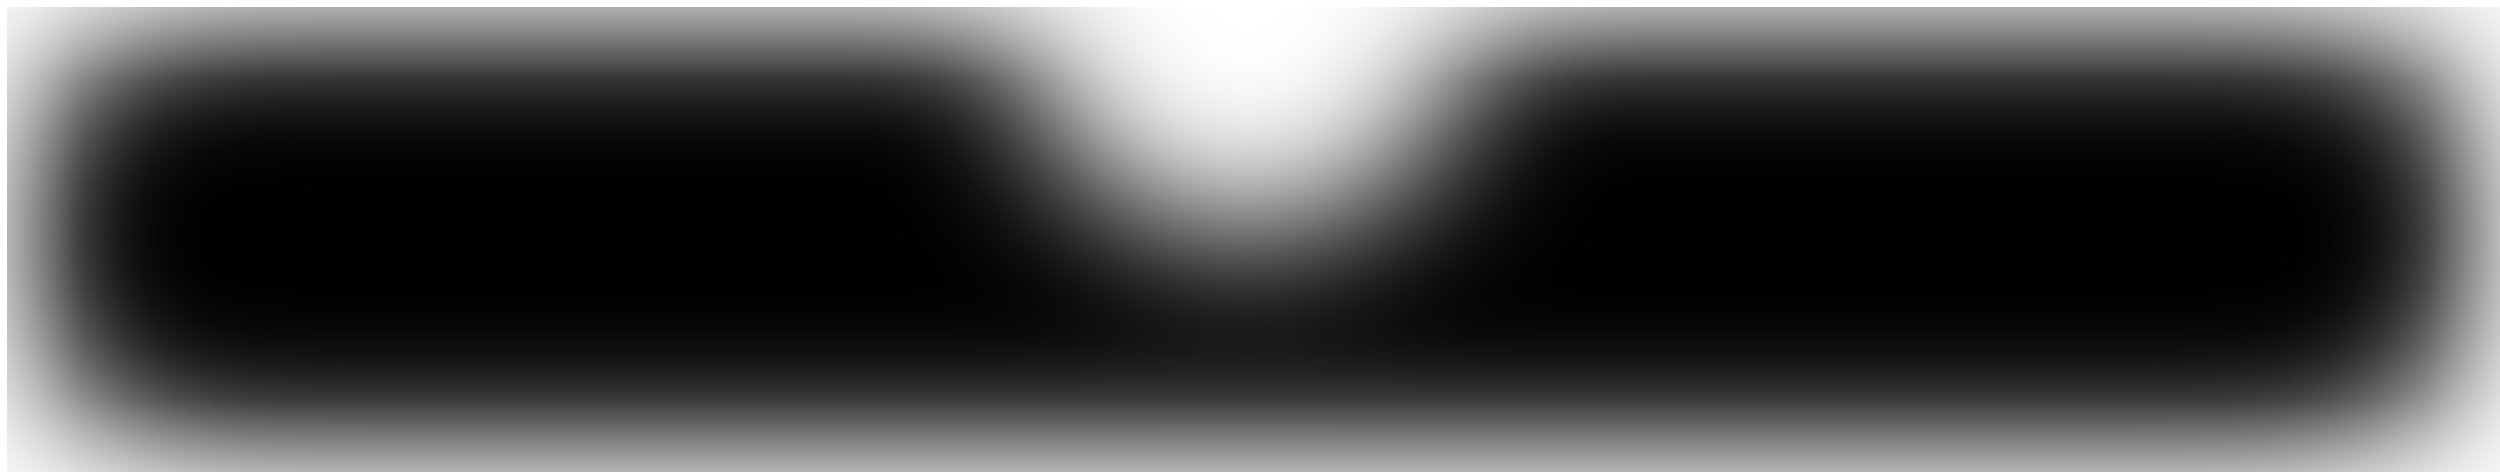
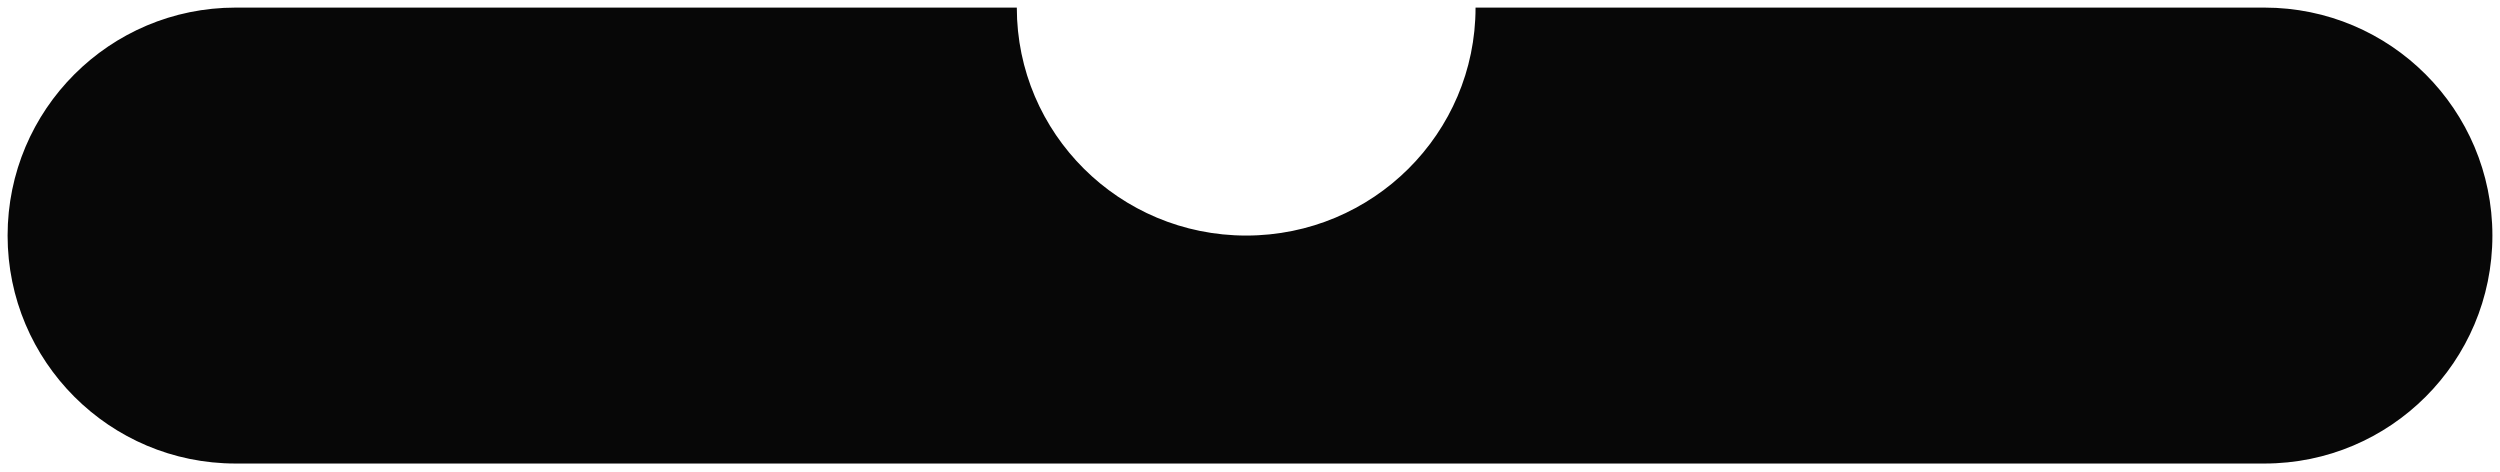
<svg xmlns="http://www.w3.org/2000/svg" viewBox="0 0 329 62">
  <g>
-     <filter id="bottom-bar-blur" y="0" x="0">
-       <feGaussianBlur in="SourceGraphic" stdDeviation="10" />
-     </filter>
    <mask class="fill-white" id="bottom-nav-mask">
      <path d="M163.997 31C180.667 31 194.182 17.569 194.182 1H298C314.569 1 328 14.431 328 31C328 47.569 314.569 61 298 61H31C14.431 61 1 47.569 1 31C1 14.431 14.431 1 31 1H133.812C133.812 17.569 147.326 31 163.997 31Z" />
    </mask>
-     <path class="fill-neutral-100" d="M163.997 31C180.667 31 194.182 17.569 194.182 1H298C314.569 1 328 14.431 328 31C328 47.569 314.569 61 298 61H31C14.431 61 1 47.569 1 31C1 14.431 14.431 1 31 1H133.812C133.812 17.569 147.326 31 163.997 31Z" filter="url(#bottom-bar-blur)" />
+     <path class="fill-neutral-100" d="M163.997 31C180.667 31 194.182 17.569 194.182 1H298C314.569 1 328 14.431 328 31C328 47.569 314.569 61 298 61H31C14.431 61 1 47.569 1 31C1 14.431 14.431 1 31 1H133.812C133.812 17.569 147.326 31 163.997 31Z" opacity="0.97" />
    <path d="M194.182 1V0H193.182V1H194.182ZM133.812 1H134.812V0H133.812V1ZM193.182 1C193.182 17.011 180.121 30 163.997 30V32C181.214 32 195.182 18.127 195.182 1H193.182ZM194.182 2H298V0H194.182V2ZM298 2C314.016 2 327 14.984 327 31H329C329 13.879 315.121 0 298 0V2ZM327 31C327 47.016 314.016 60 298 60V62C315.121 62 329 48.121 329 31H327ZM298 60H31V62H298V60ZM31 60C14.984 60 2 47.016 2 31H0C0 48.121 13.879 62 31 62V60ZM2 31C2 14.984 14.984 2 31 2V0C13.879 0 0 13.879 0 31H2ZM31 2H133.812V0H31V2ZM163.997 30C147.873 30 134.812 17.011 134.812 1H132.812C132.812 18.127 146.78 32 163.997 32V30Z" class="fill-neutral-300" mask="url(#bottom-nav-mask)" />
  </g>
</svg>
